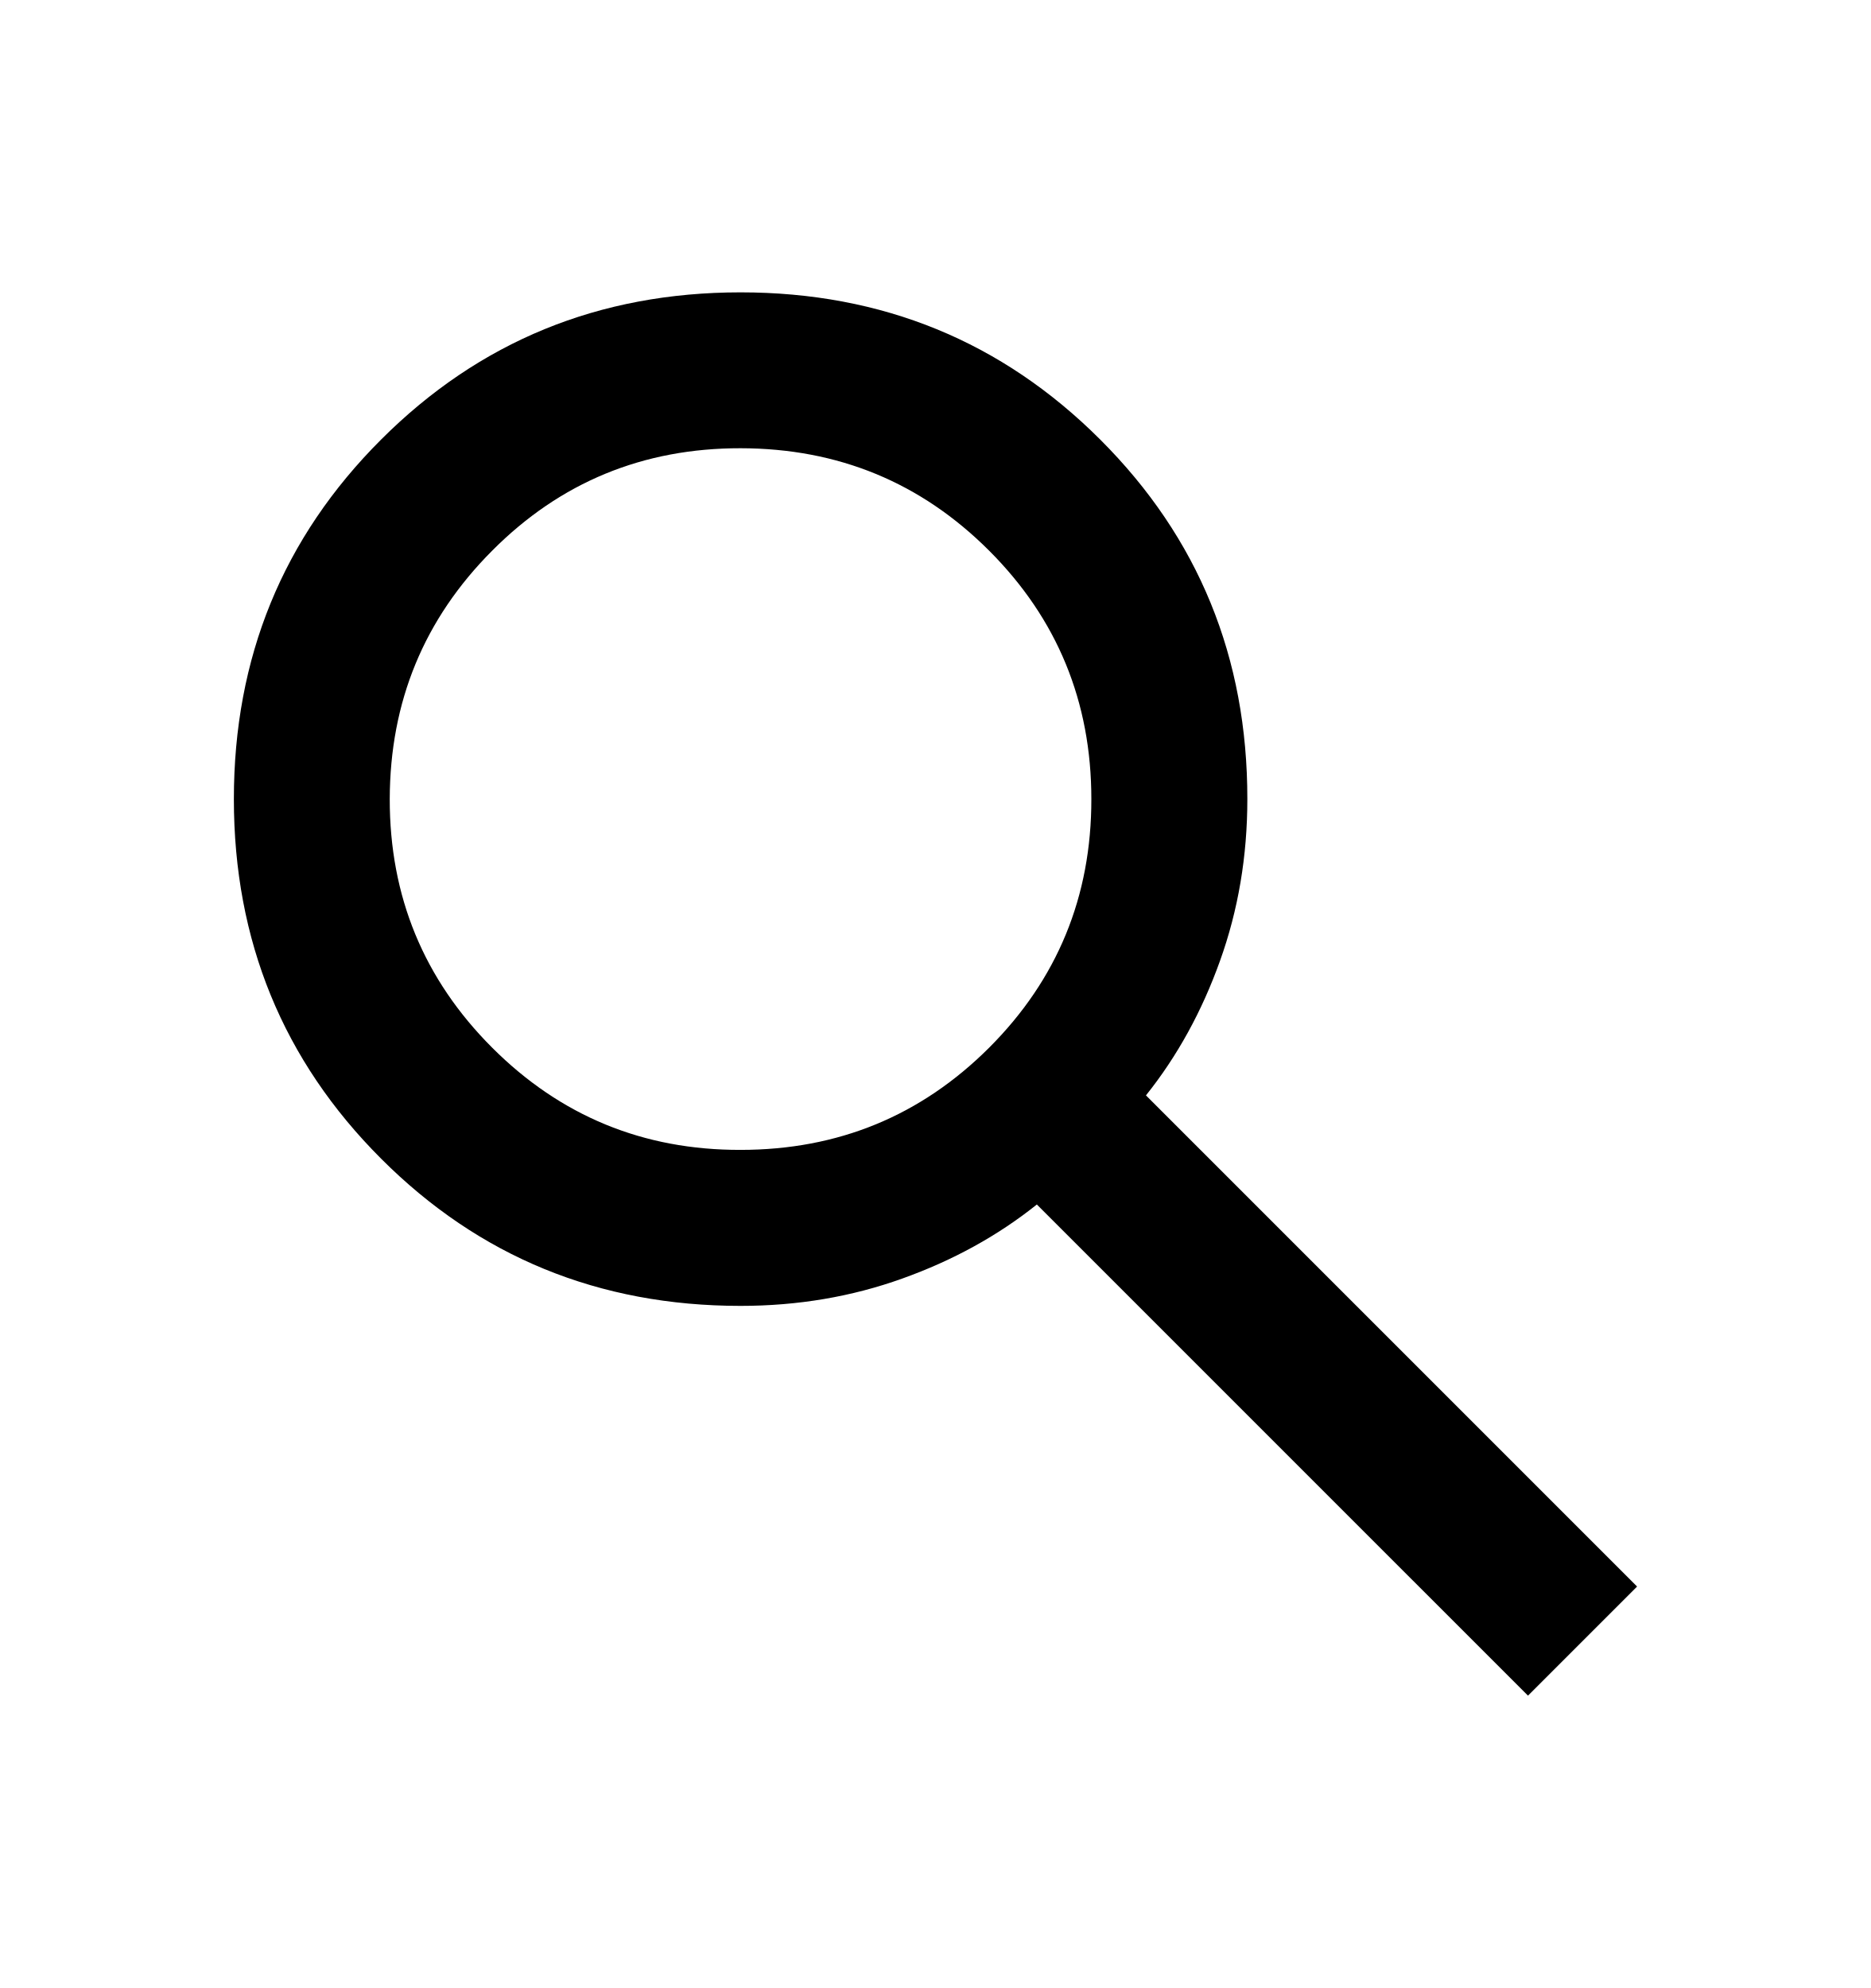
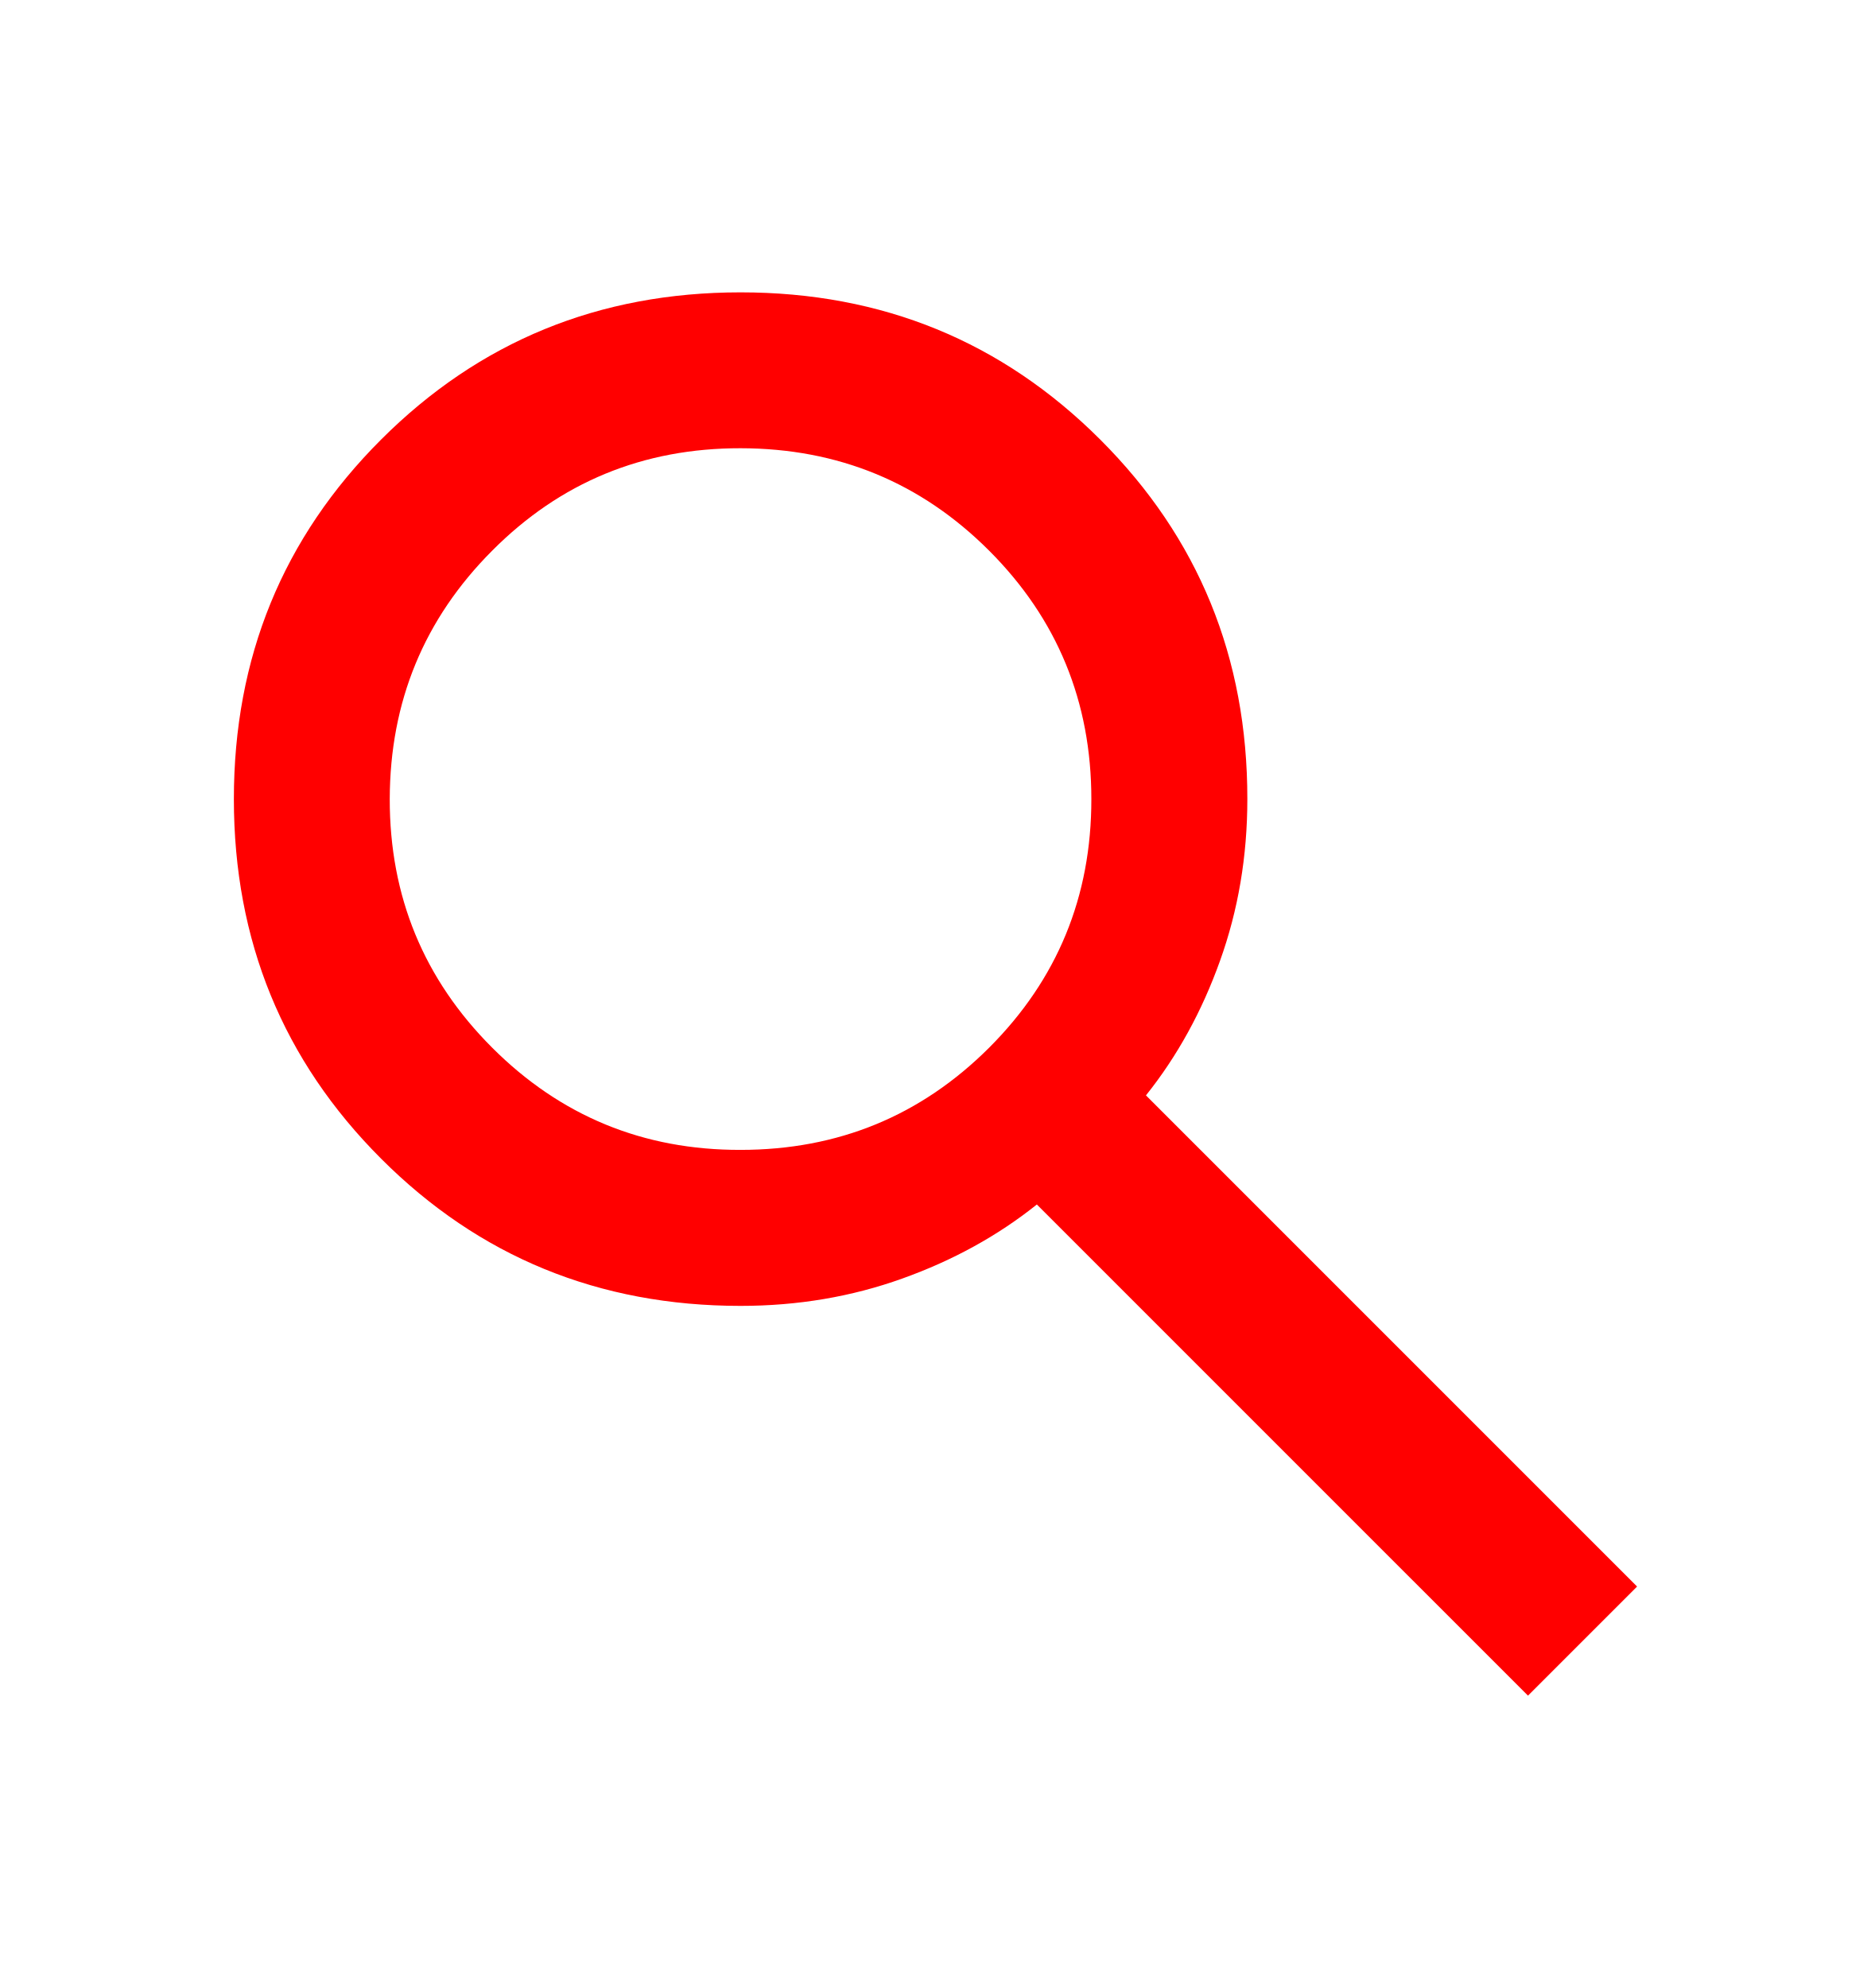
- <svg xmlns="http://www.w3.org/2000/svg" width="16" height="17" viewBox="0 0 16 17" fill="none">
-   <path d="M13.067 14.5L8.867 10.3C8.533 10.567 8.15 10.778 7.717 10.933C7.283 11.089 6.822 11.167 6.333 11.167C5.122 11.167 4.097 10.747 3.259 9.908C2.42 9.069 2 8.044 2 6.833C2 5.623 2.419 4.598 3.259 3.759C4.098 2.92 5.123 2.5 6.333 2.5C7.544 2.5 8.569 2.92 9.409 3.759C10.249 4.598 10.668 5.623 10.667 6.833C10.667 7.322 10.589 7.783 10.433 8.217C10.278 8.65 10.067 9.033 9.8 9.367L14 13.567L13.067 14.5ZM6.333 9.833C7.167 9.833 7.875 9.542 8.459 8.959C9.042 8.376 9.334 7.667 9.333 6.833C9.333 6 9.041 5.291 8.459 4.709C7.876 4.126 7.168 3.834 6.333 3.833C5.499 3.832 4.791 4.124 4.209 4.709C3.626 5.293 3.335 6.001 3.333 6.833C3.332 7.665 3.624 8.374 4.209 8.959C4.794 9.544 5.502 9.835 6.333 9.833Z" fill="black" />
+ <svg xmlns="http://www.w3.org/2000/svg" width="16" height="17" viewBox="0 0 16 17" fill="currentColor">
+   <path d="M13.067 14.5L8.867 10.3C8.533 10.567 8.15 10.778 7.717 10.933C7.283 11.089 6.822 11.167 6.333 11.167C5.122 11.167 4.097 10.747 3.259 9.908C2.42 9.069 2 8.044 2 6.833C2 5.623 2.419 4.598 3.259 3.759C4.098 2.92 5.123 2.5 6.333 2.5C7.544 2.5 8.569 2.92 9.409 3.759C10.249 4.598 10.668 5.623 10.667 6.833C10.667 7.322 10.589 7.783 10.433 8.217C10.278 8.65 10.067 9.033 9.8 9.367L14 13.567L13.067 14.5ZM6.333 9.833C7.167 9.833 7.875 9.542 8.459 8.959C9.042 8.376 9.334 7.667 9.333 6.833C9.333 6 9.041 5.291 8.459 4.709C7.876 4.126 7.168 3.834 6.333 3.833C5.499 3.832 4.791 4.124 4.209 4.709C3.626 5.293 3.335 6.001 3.333 6.833C3.332 7.665 3.624 8.374 4.209 8.959C4.794 9.544 5.502 9.835 6.333 9.833Z" fill="red" />
</svg>
